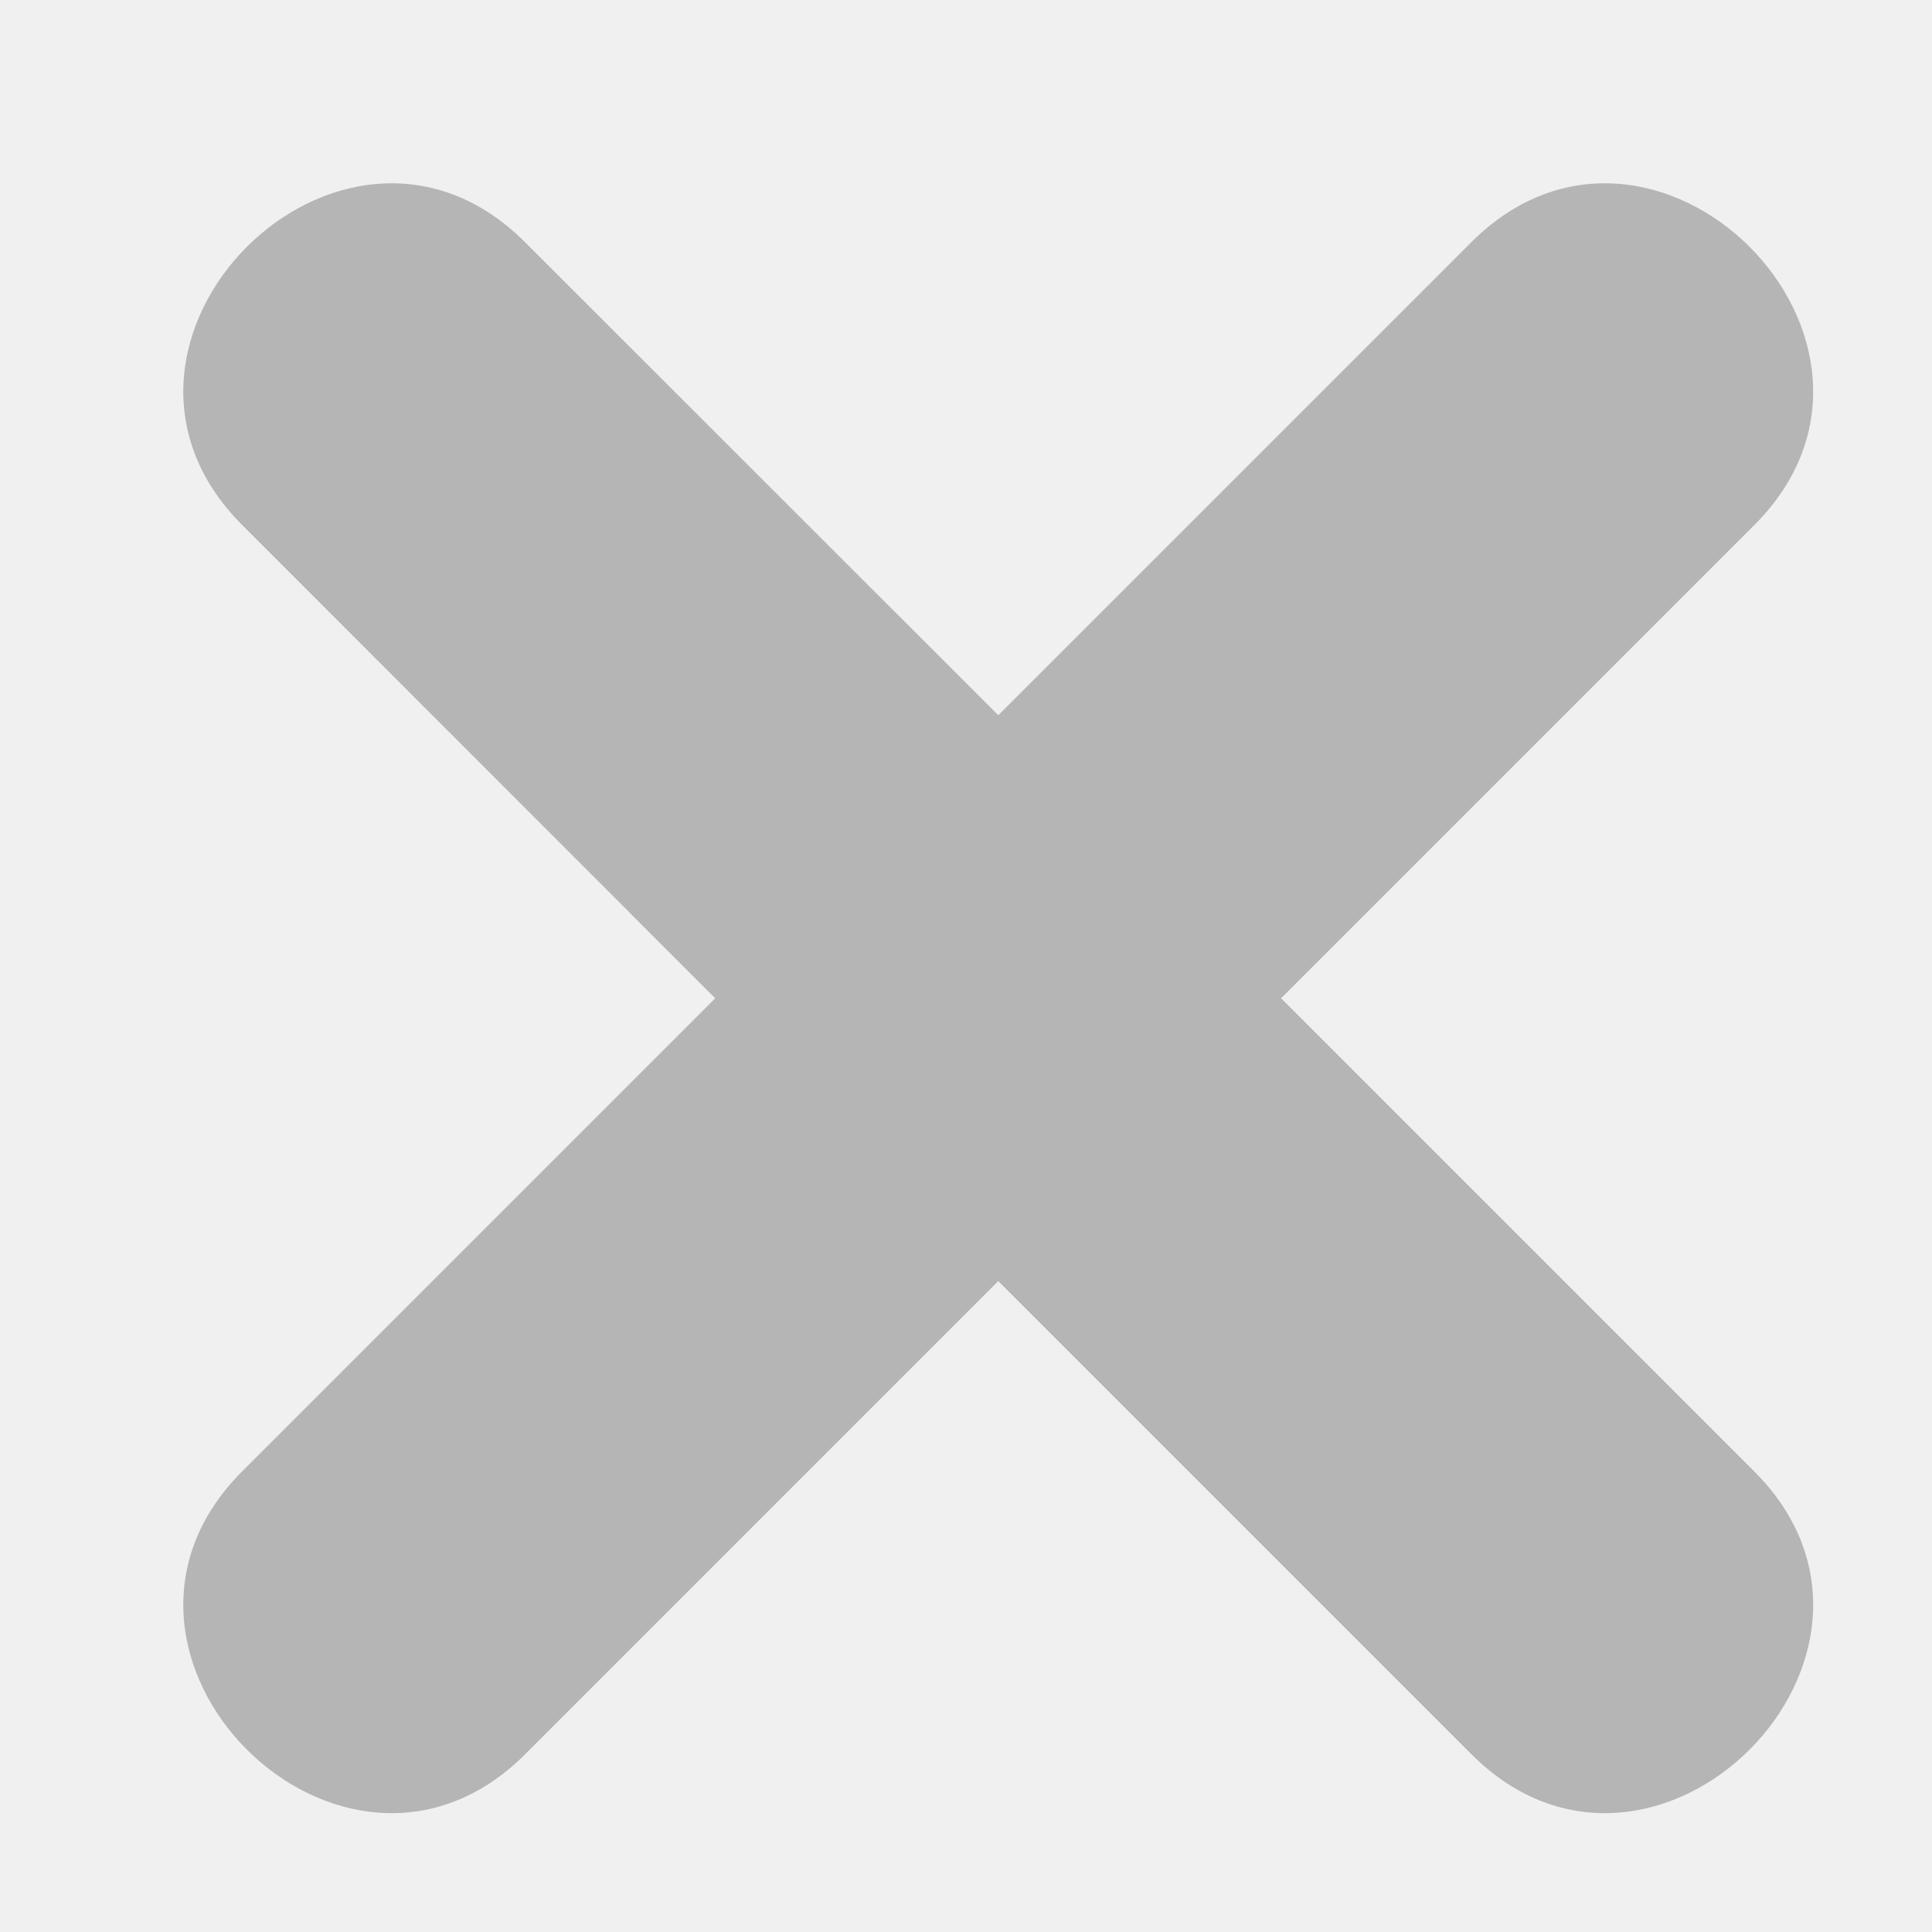
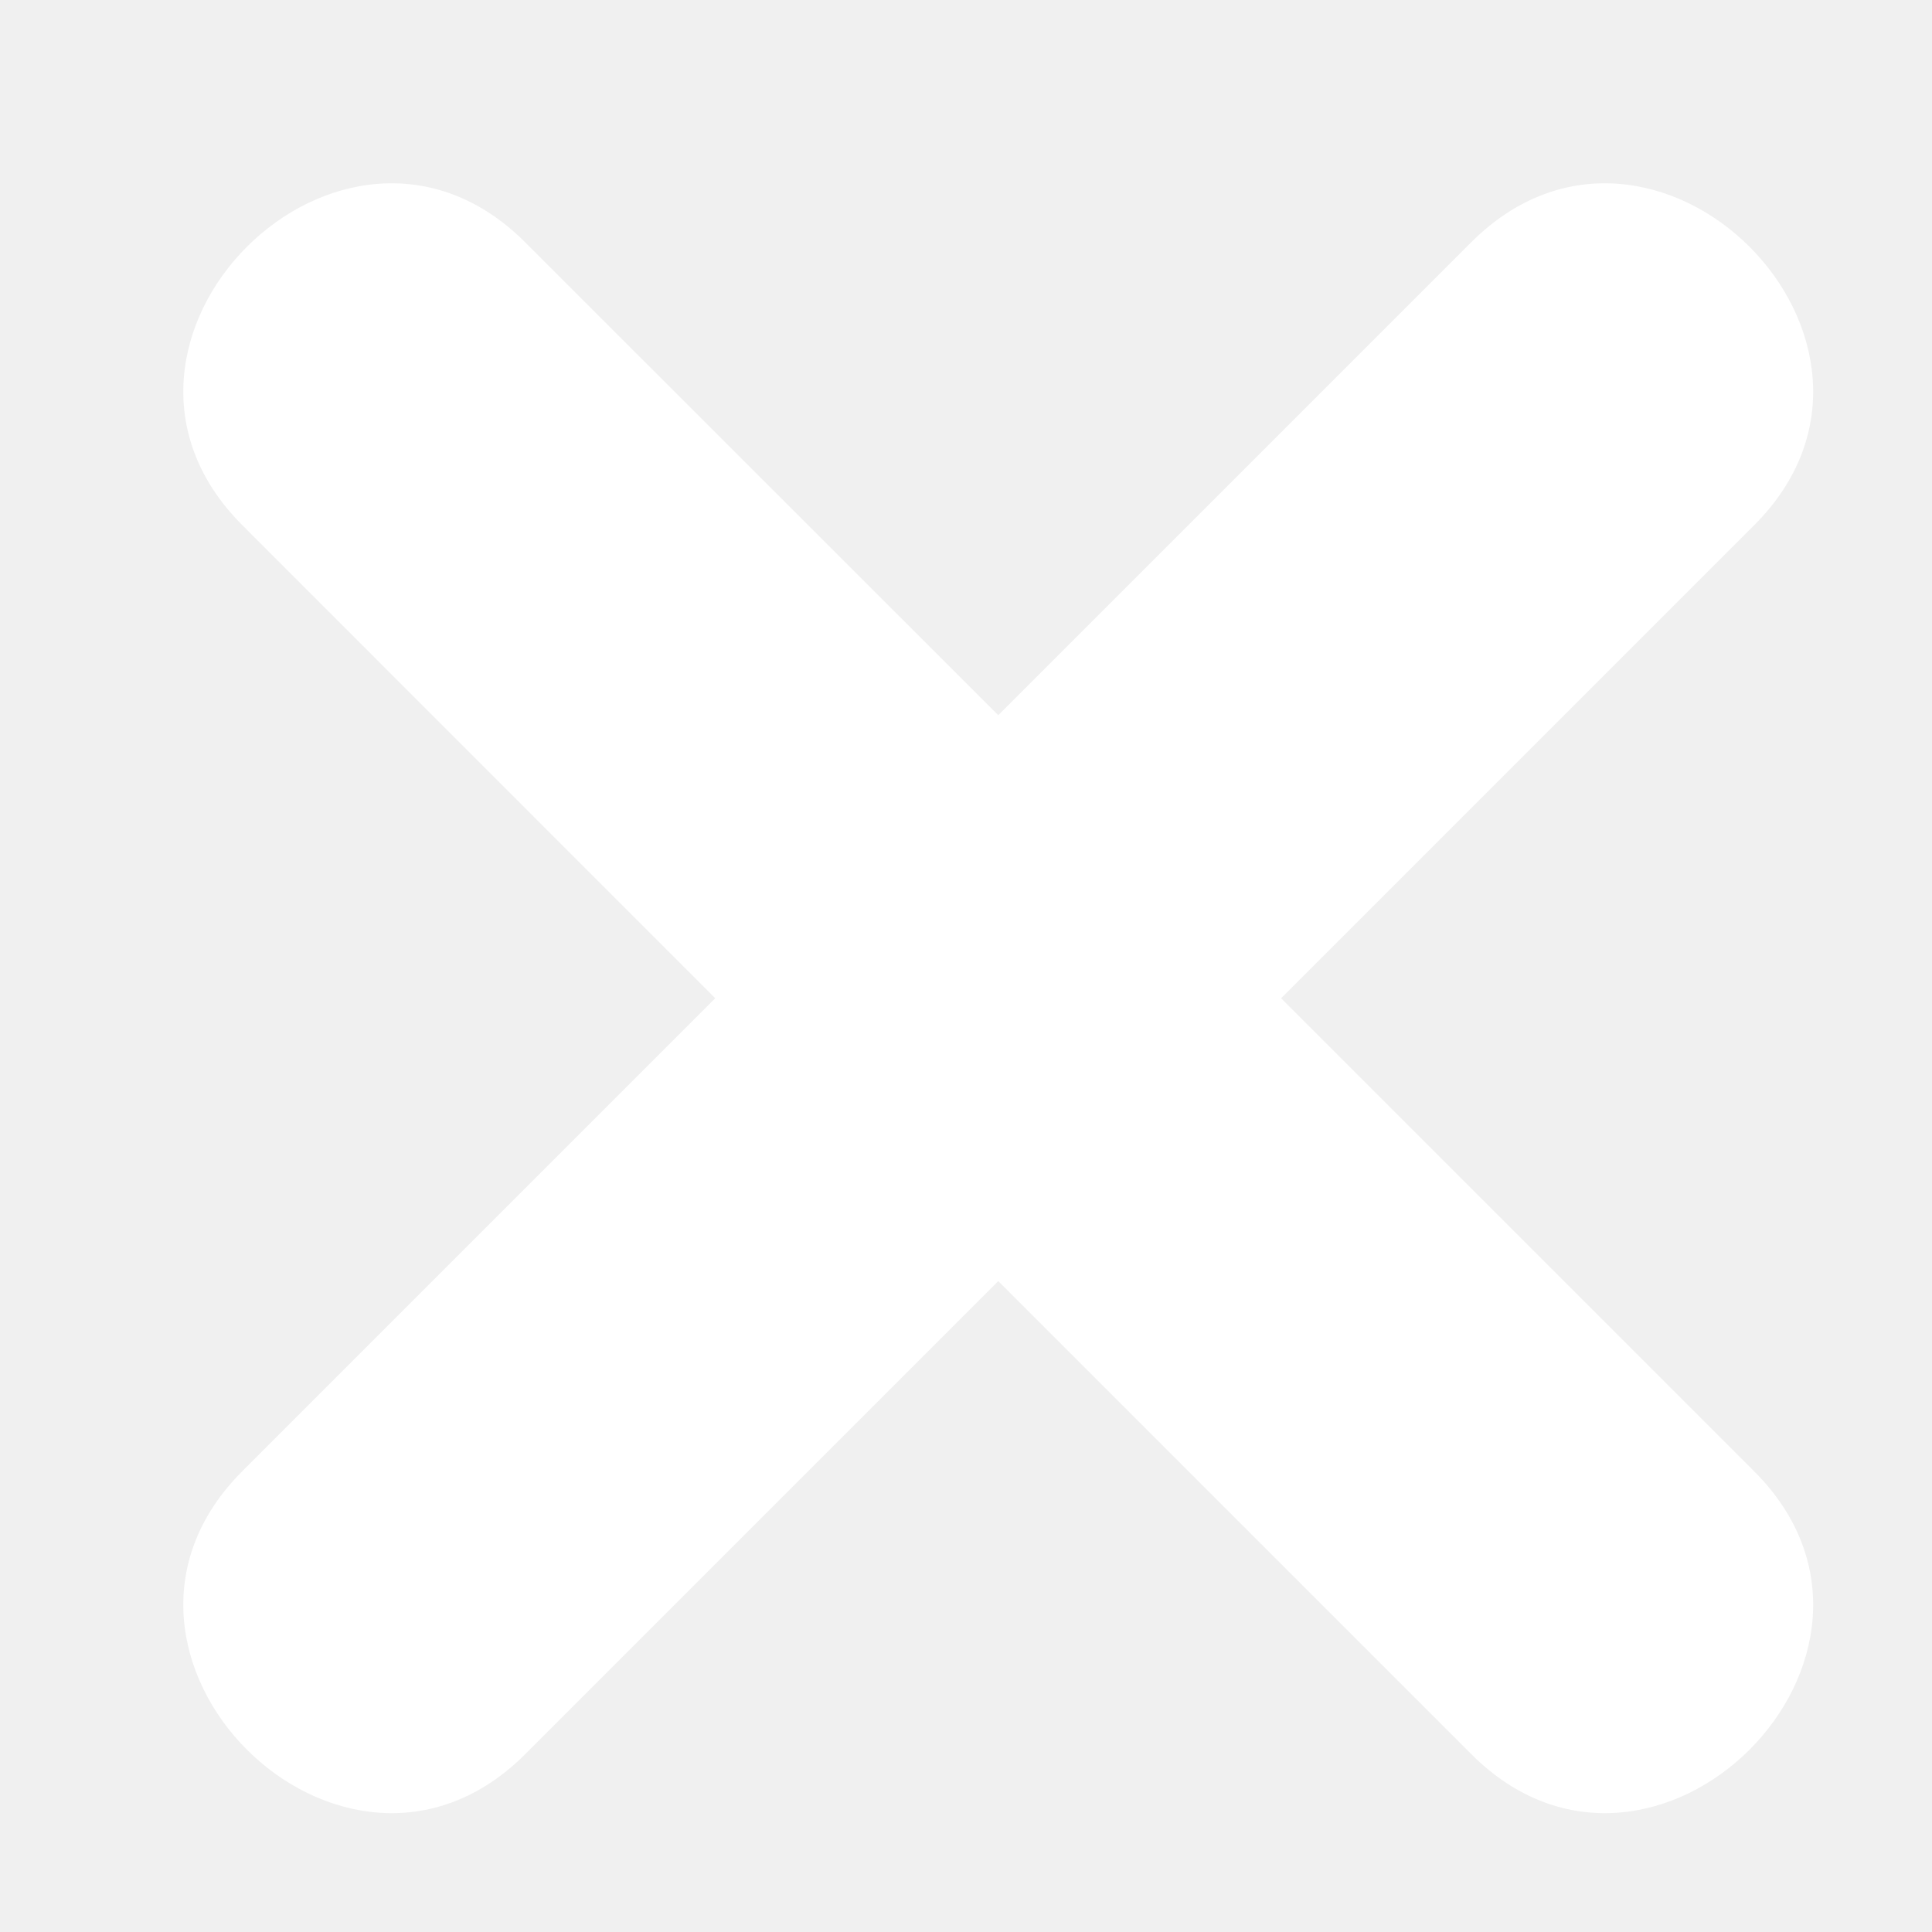
<svg xmlns="http://www.w3.org/2000/svg" width="10" height="10" viewBox="0 0 10 10" fill="none">
-   <path d="M9.08 7.616L6.631 5.167L9.08 2.718C10.024 1.774 8.56 0.309 7.615 1.254L5.167 3.702L2.718 1.254C1.774 0.309 0.309 1.774 1.254 2.718L3.702 5.167L1.254 7.615C0.309 8.56 1.774 10.024 2.718 9.08L5.167 6.631L7.616 9.08C8.56 10.024 10.024 8.56 9.08 7.616Z" fill="#B5B5B5" />
+   <path d="M9.08 7.616L6.631 5.167L9.08 2.718C10.024 1.774 8.56 0.309 7.615 1.254L5.167 3.702L2.718 1.254C1.774 0.309 0.309 1.774 1.254 2.718L3.702 5.167L1.254 7.615C0.309 8.56 1.774 10.024 2.718 9.08L5.167 6.631L7.616 9.08C8.56 10.024 10.024 8.56 9.08 7.616Z" fill="white" />
</svg>
